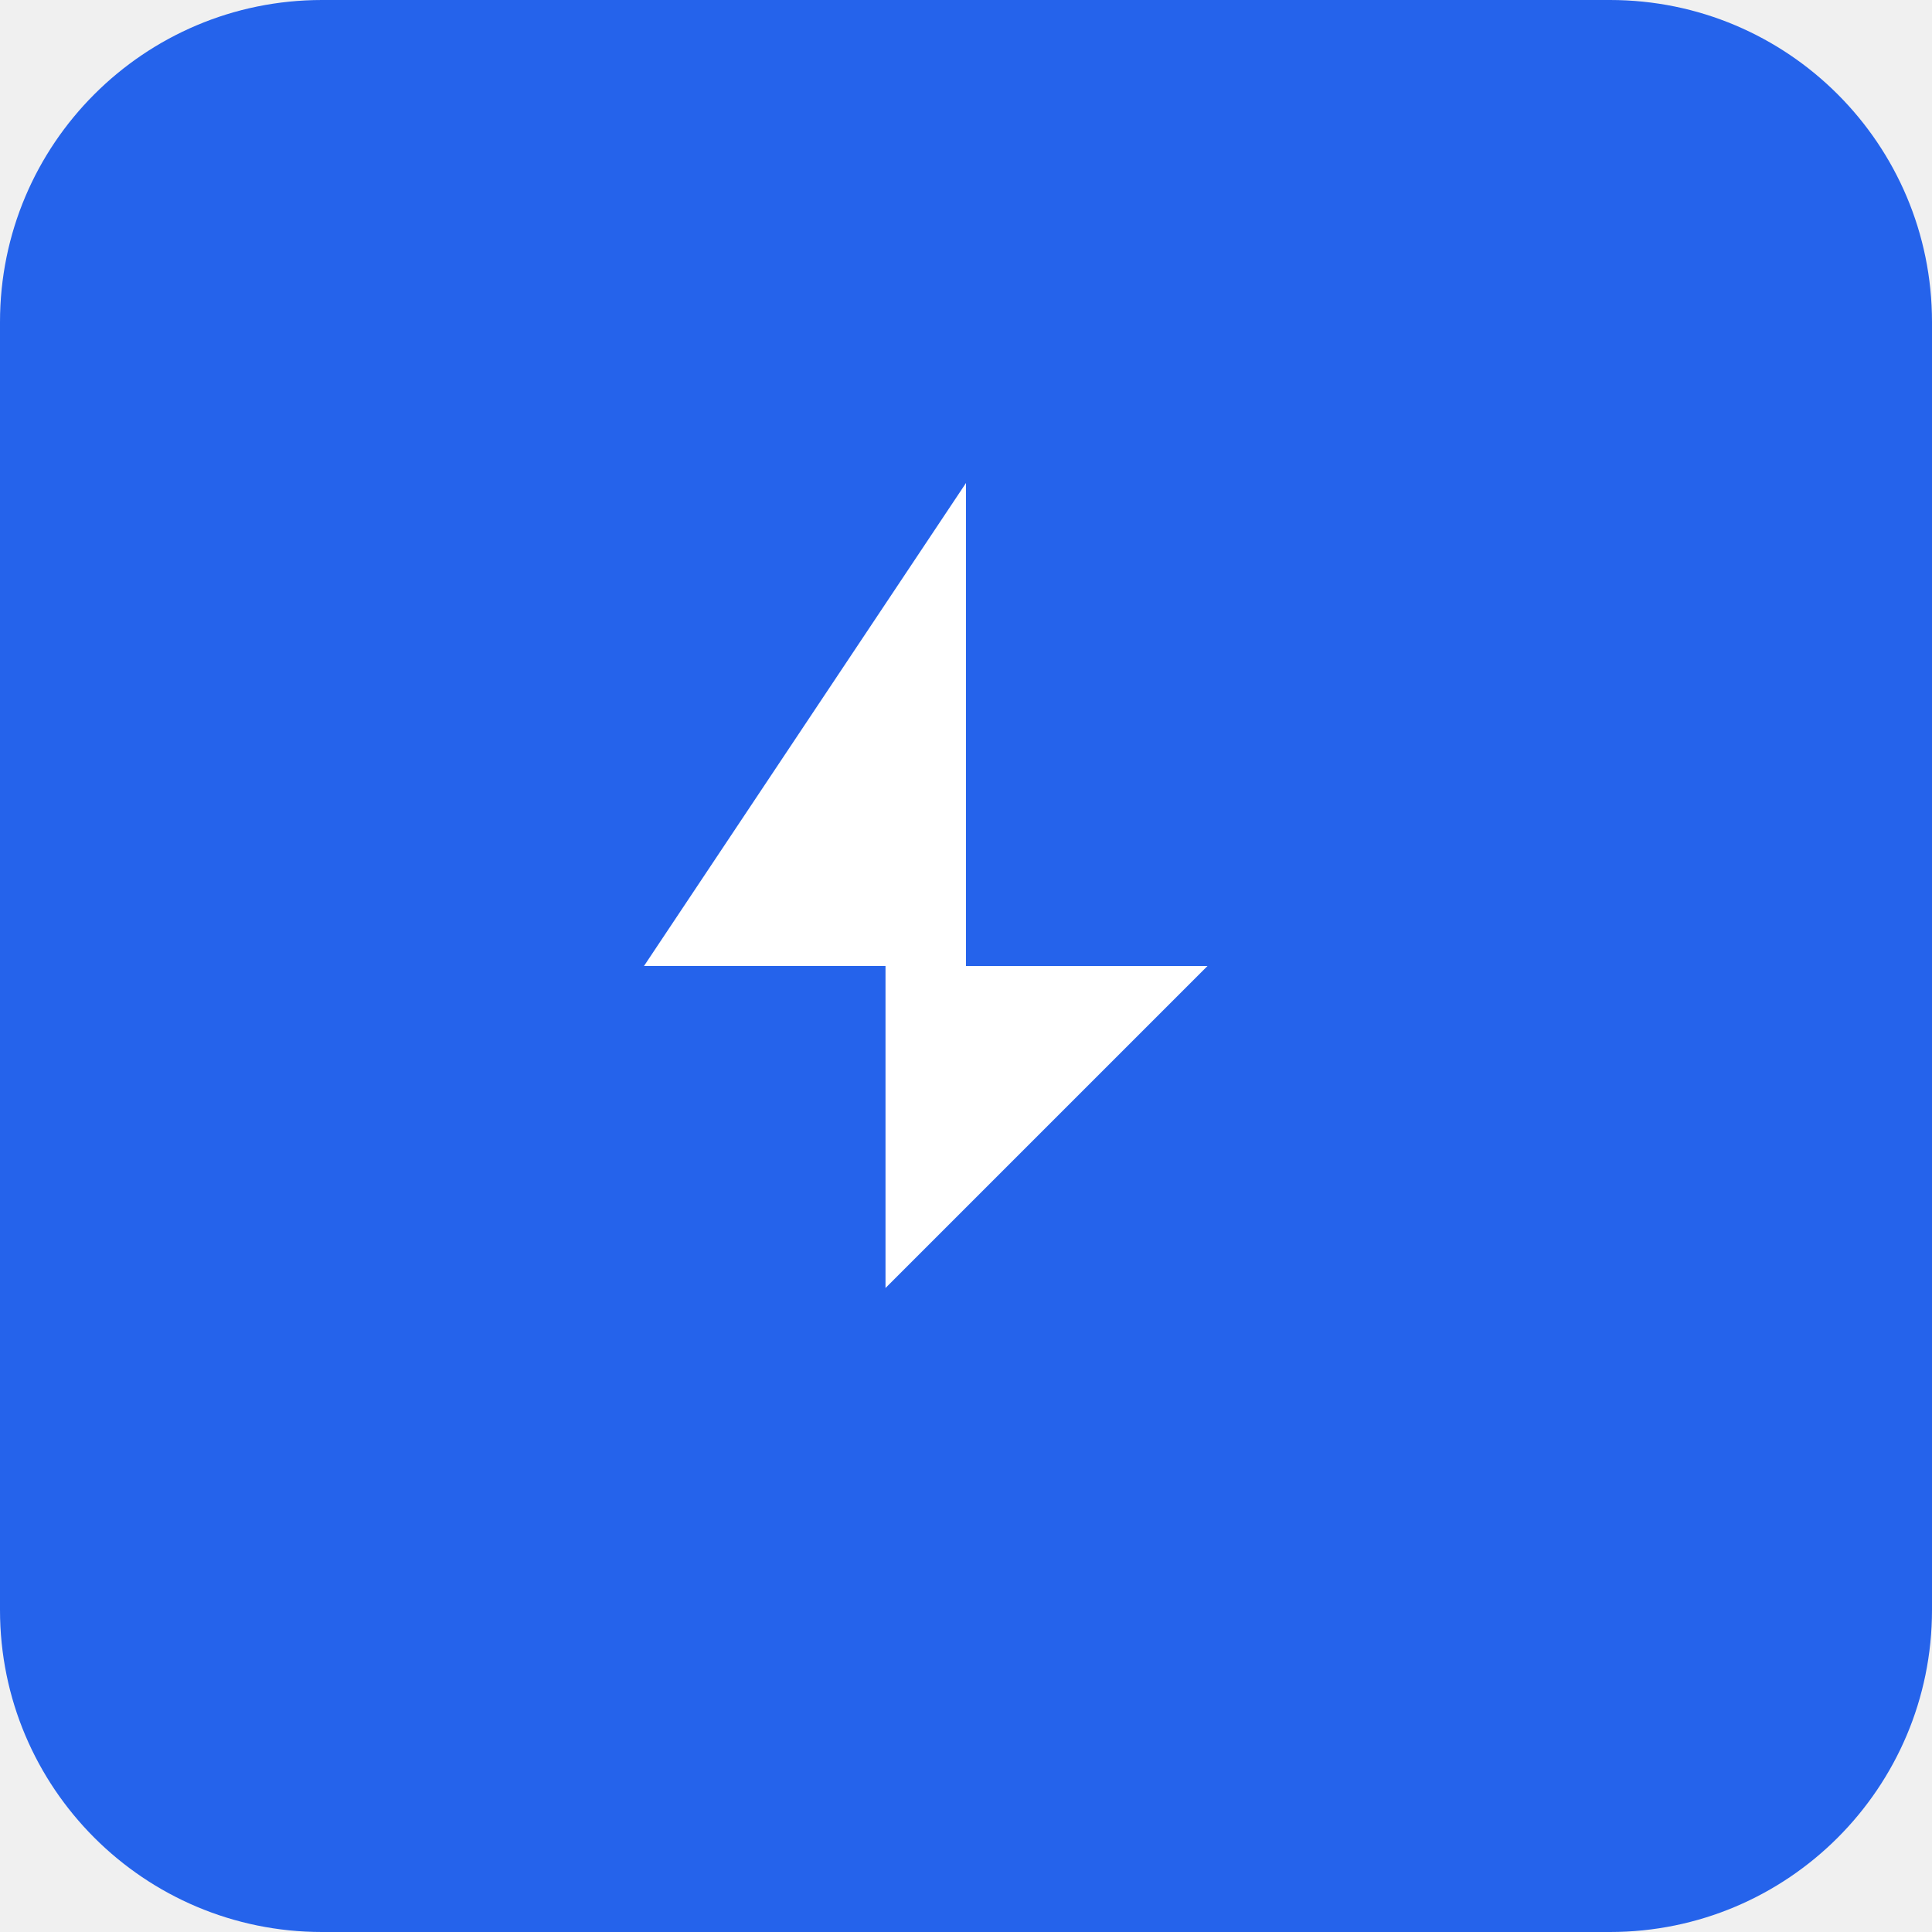
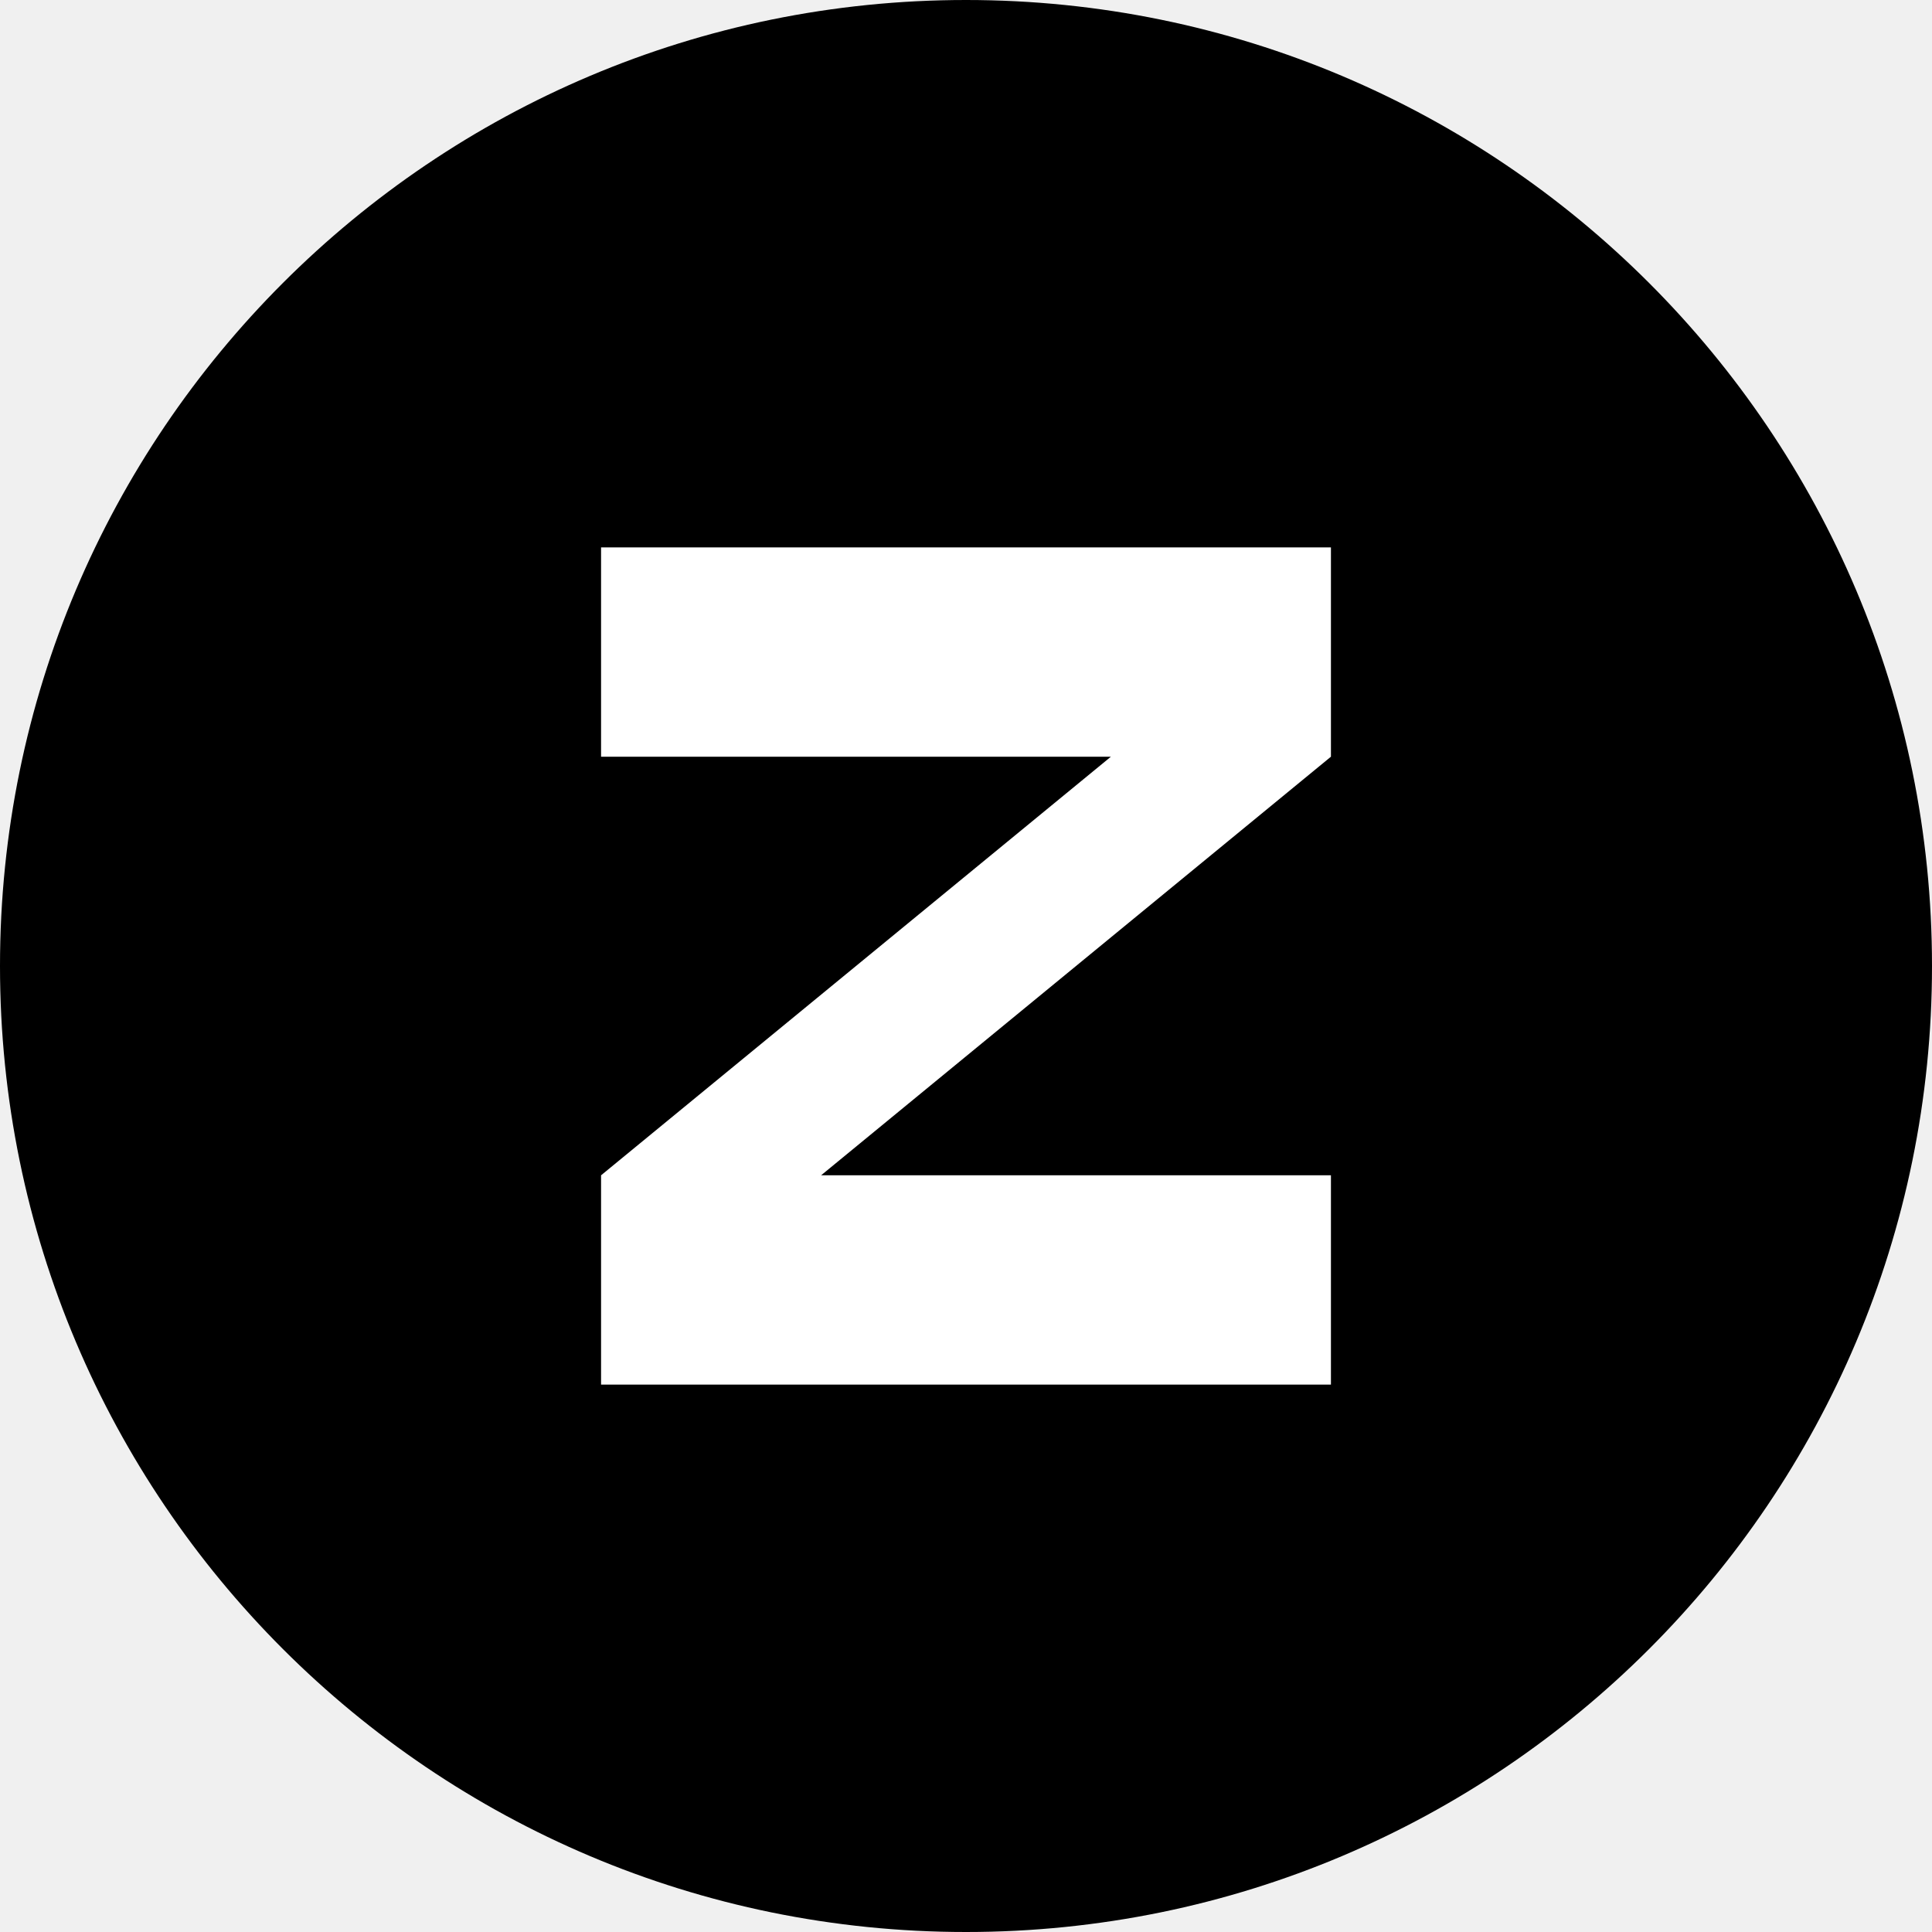
<svg xmlns="http://www.w3.org/2000/svg" width="180" height="180" viewBox="0 0 180 180" fill="none">
-   <rect width="180" height="180" rx="30" fill="#2563eb" />
-   <path d="M90 45L60 90h22.5v30L112.5 90H90V45z" fill="white" />
+   <circle cx="90" cy="90" r="90" fill="url(#zazeGradient)" />
+   <path d="M56 51h68v19.5l-47.5 39H124V129H56v-19.5l47.5-39H56V51z" fill="white" />
+   <defs>
+     <linearGradient id="zazeGradient" x1="0%" y1="0%" x2="100%" y2="100%">
+       <stop offset="0%" stopColor="#6366f1" />
+       <stop offset="100%" stopColor="#8b5cf6" />
+     </linearGradient>
+   </defs>
</svg>
